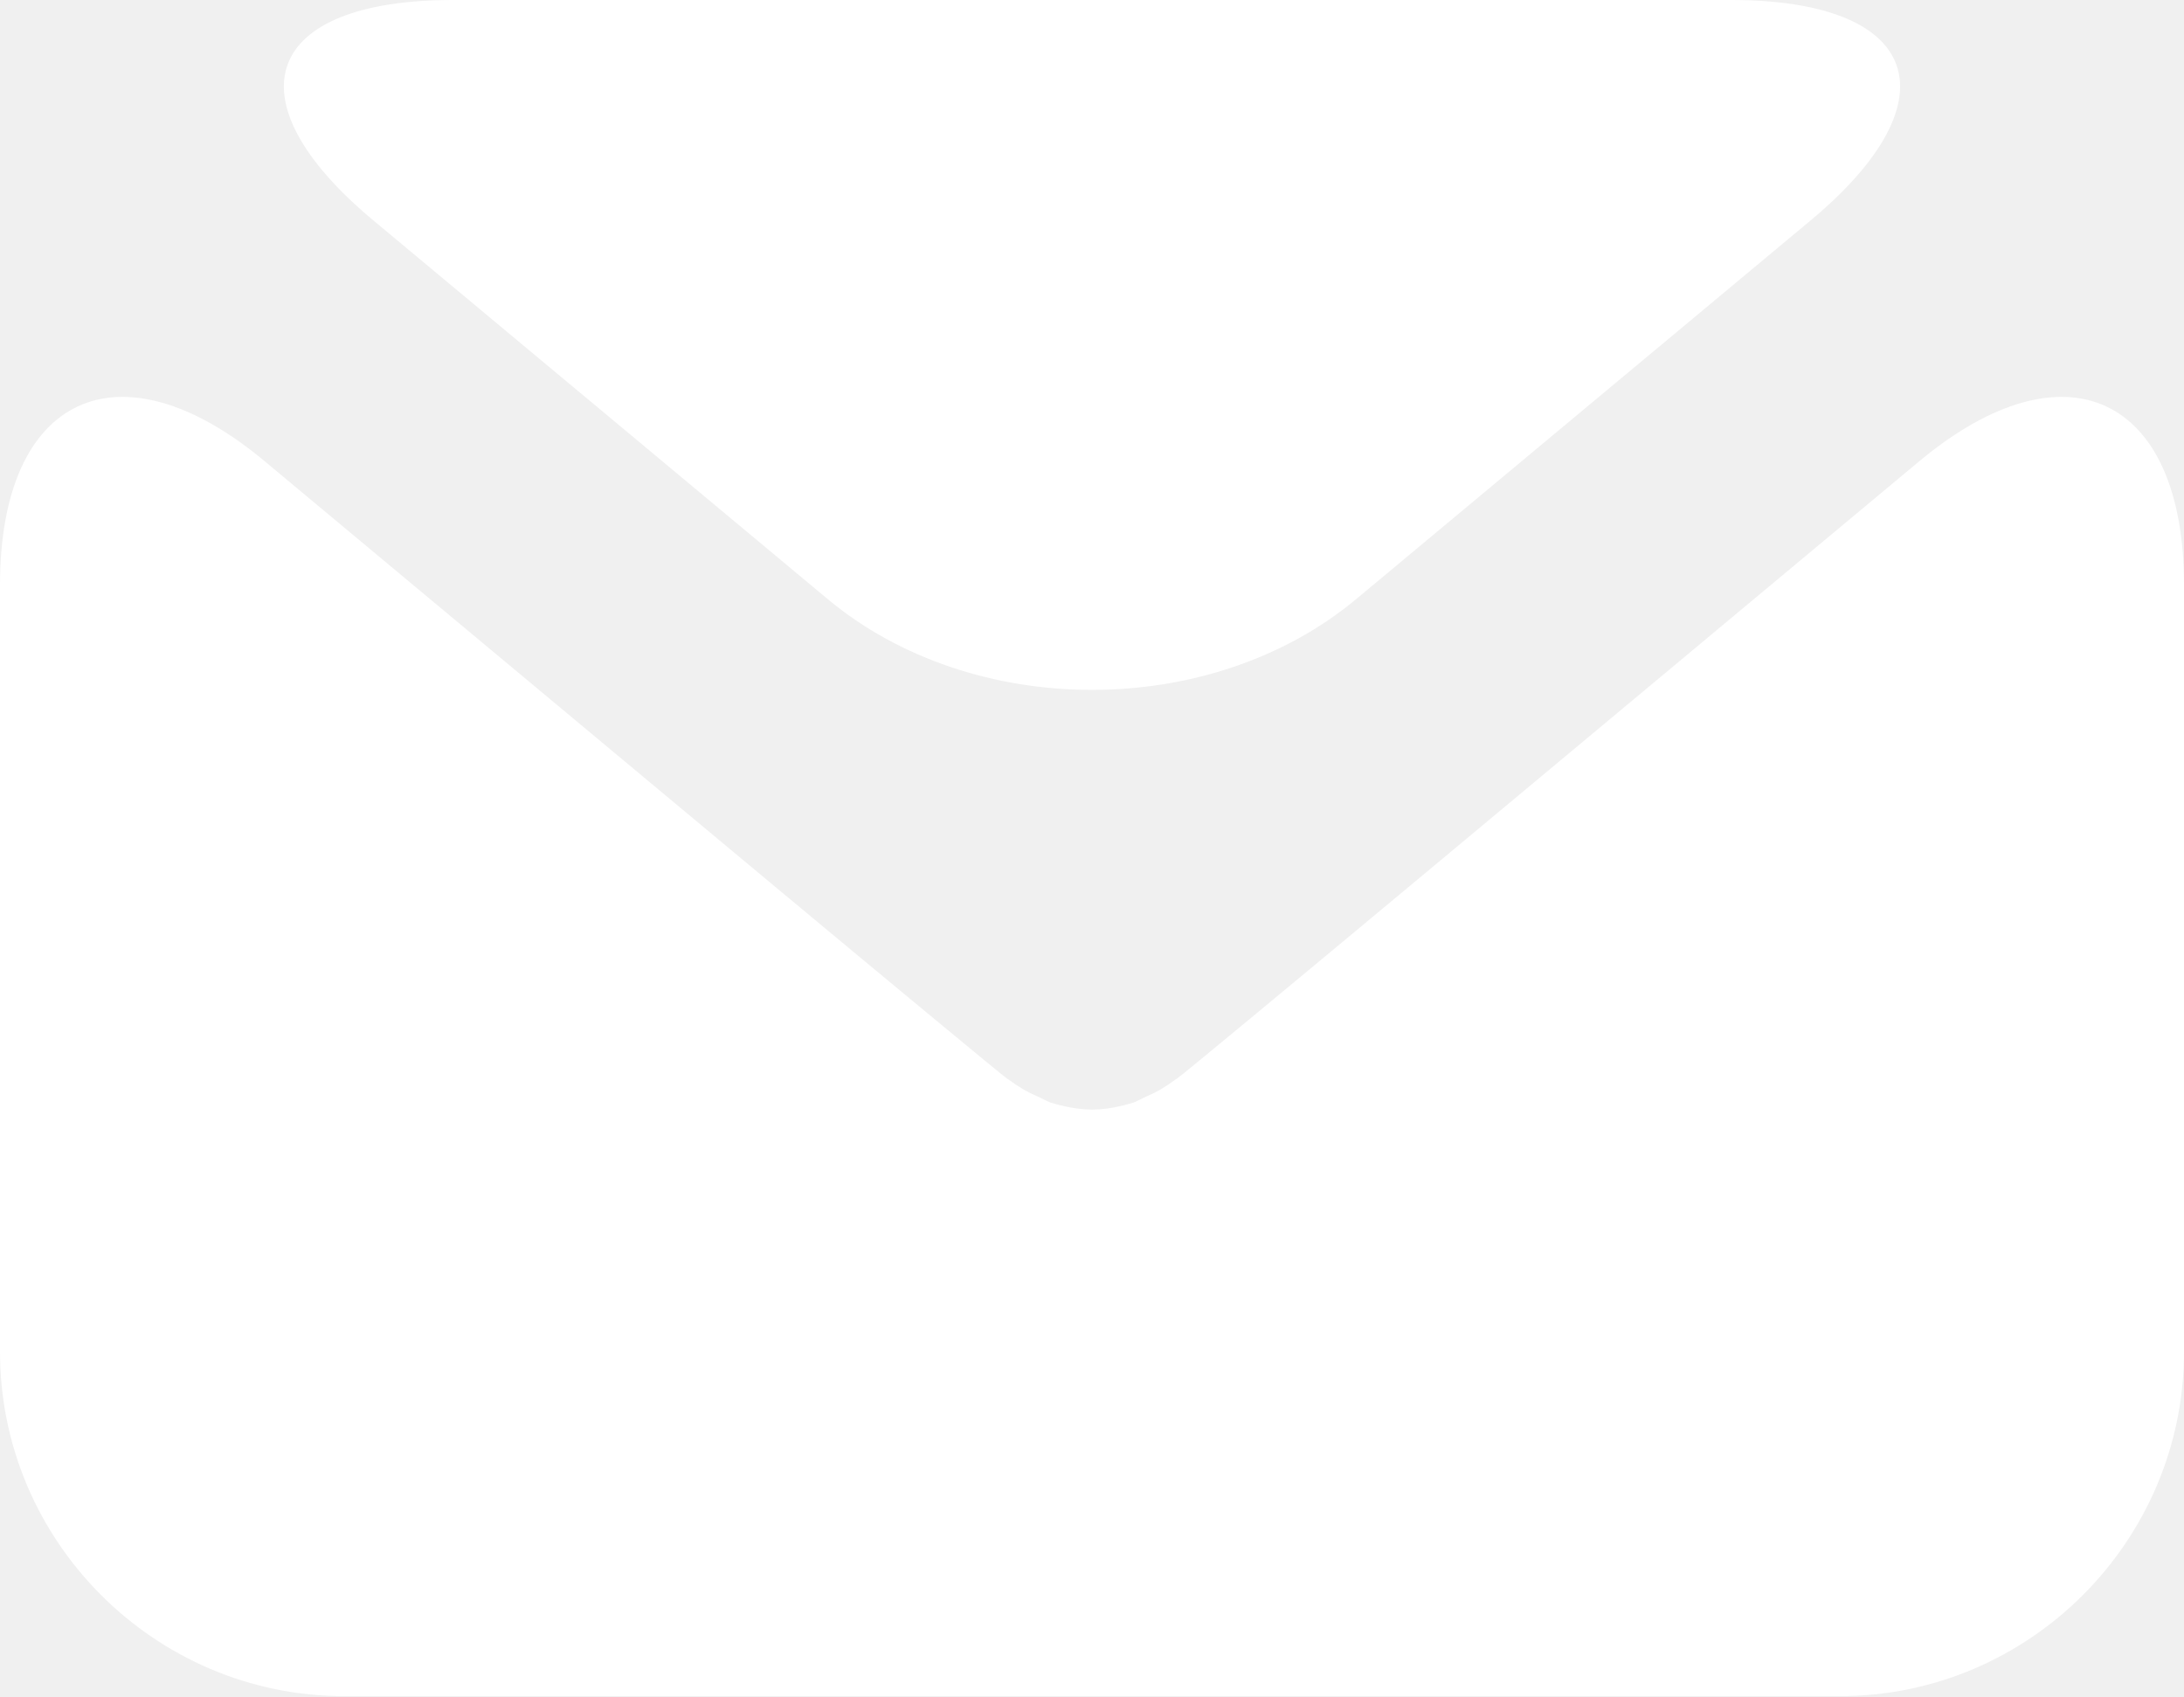
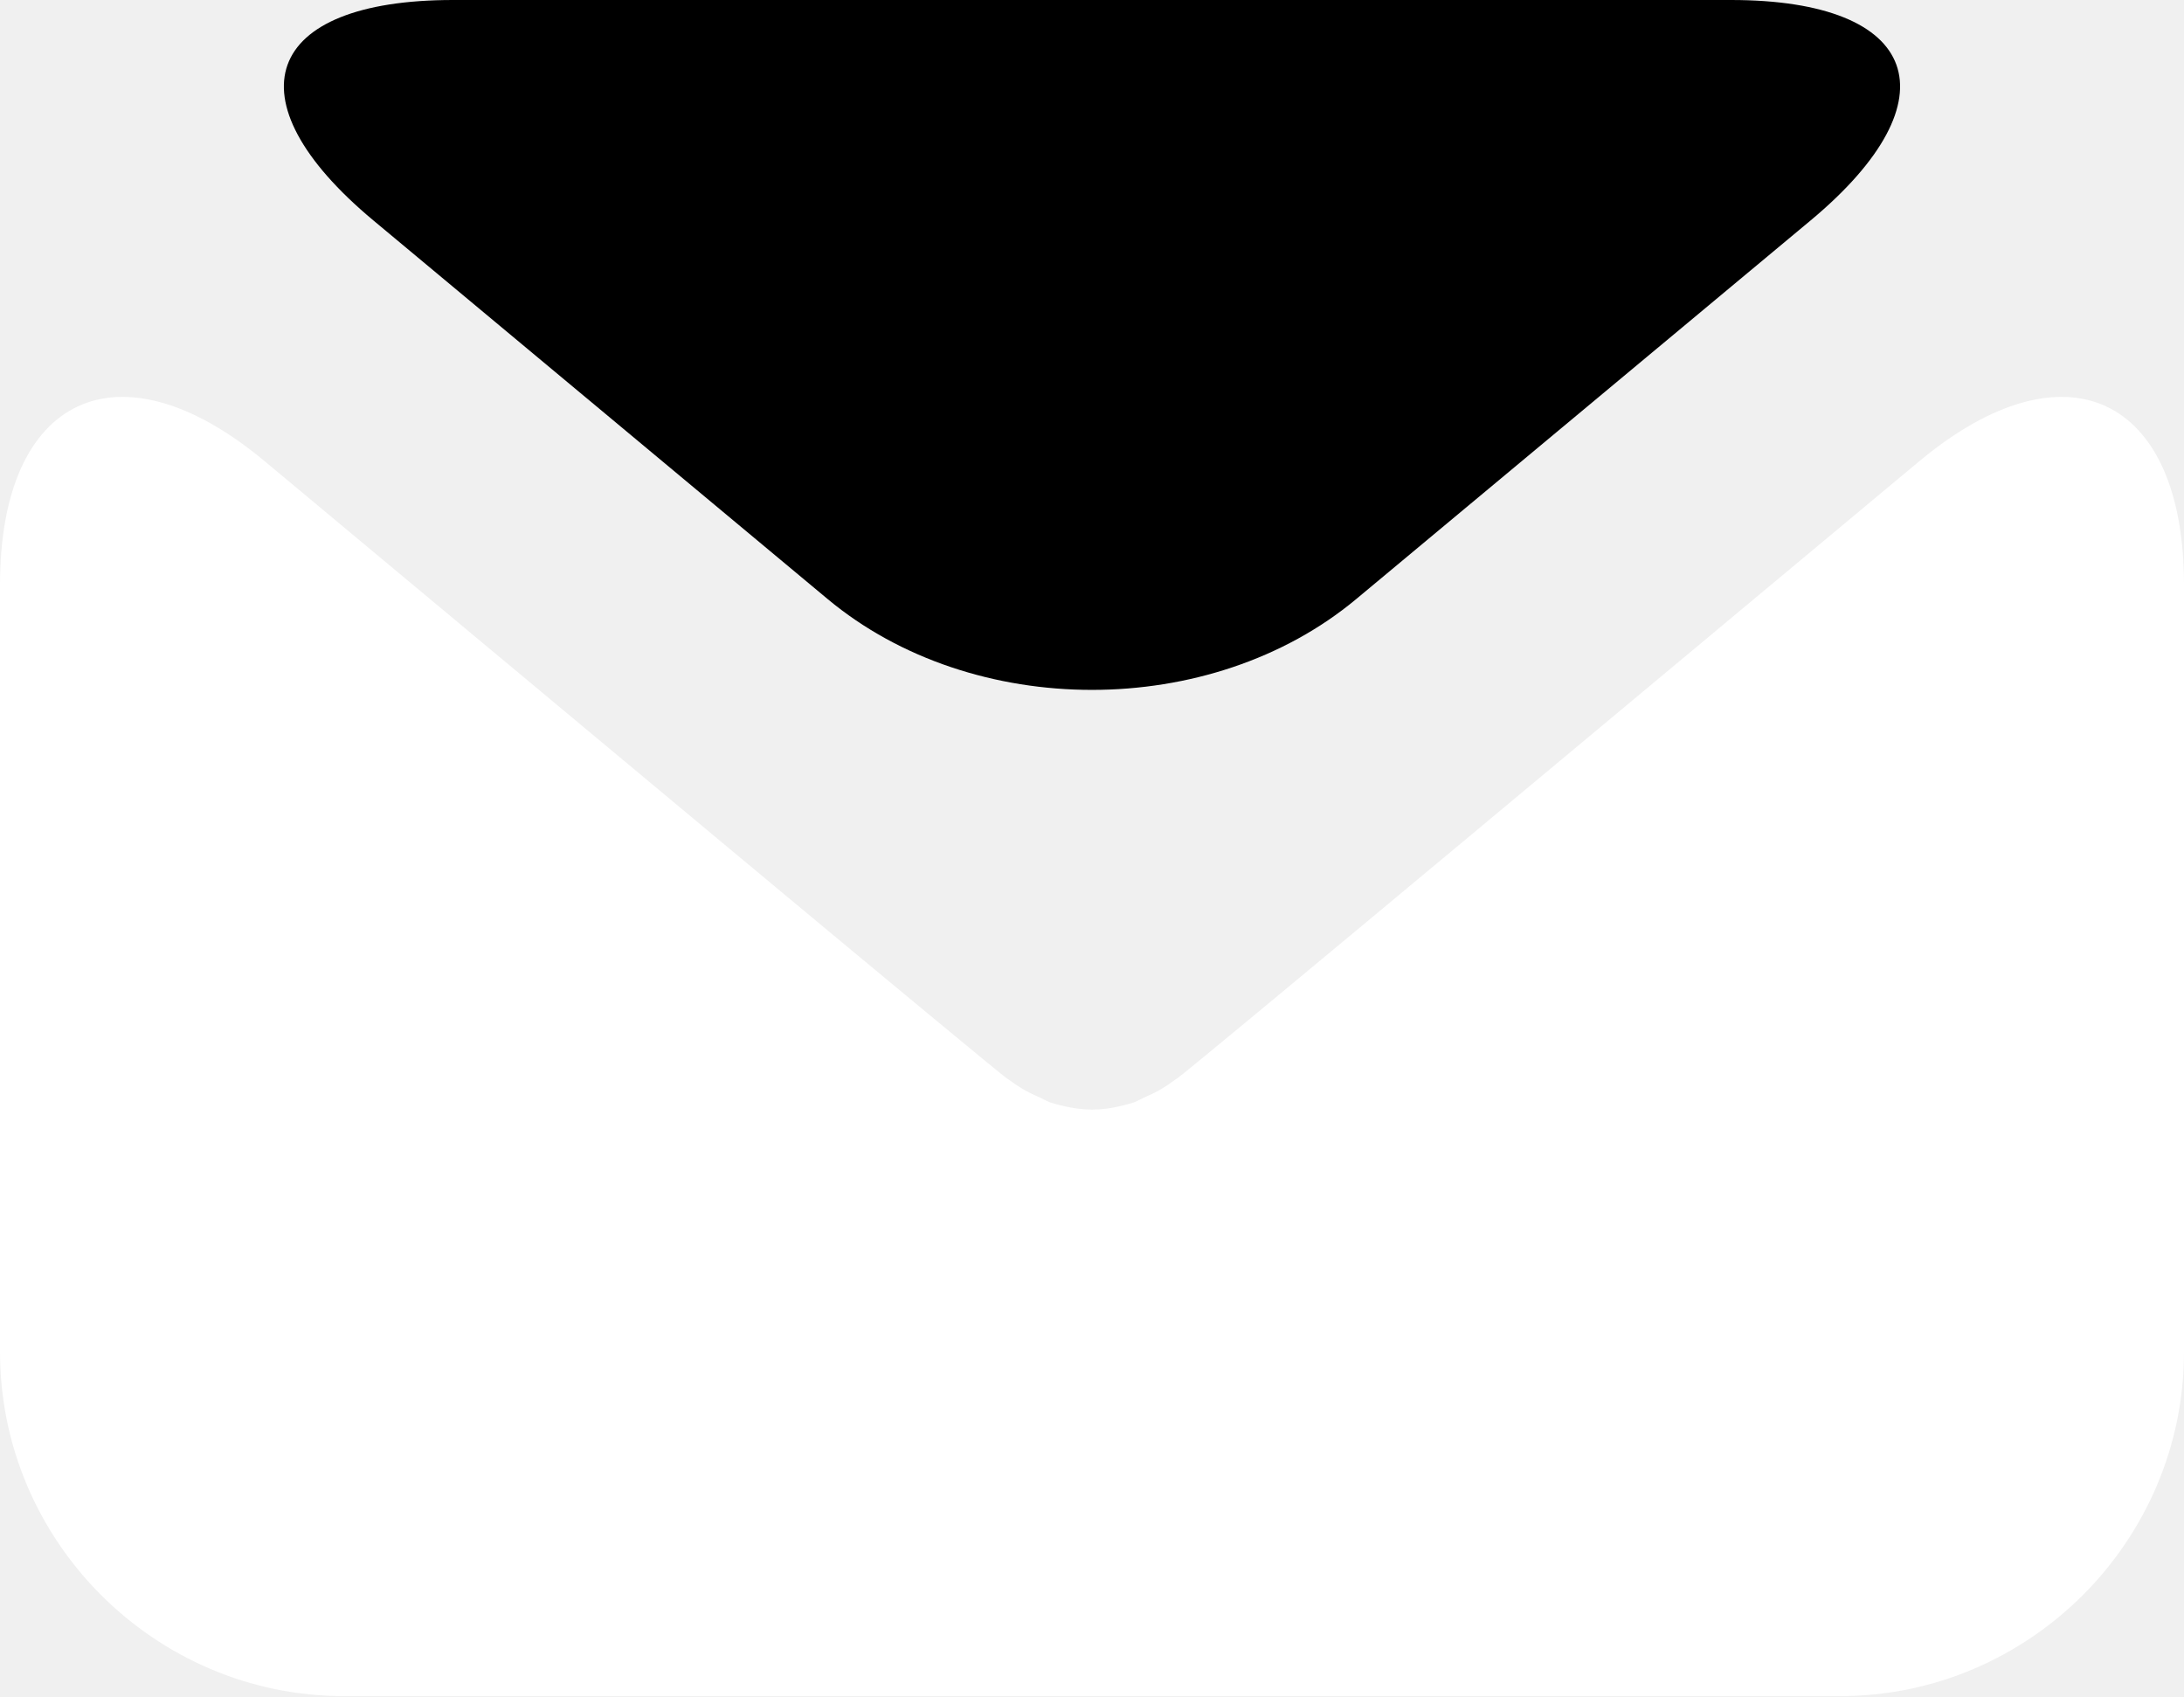
<svg xmlns="http://www.w3.org/2000/svg" version="1.1" id="Layer_1" x="0px" y="0px" width="17.988px" height="13.966px" viewBox="0 0 17.988 13.966" enable-background="new 0 0 17.988 13.966" xml:space="preserve">
  <g>
    <g>
      <g>
-         <path fill="#FFFFFF" d="M14.914,1.814C16.111,0.816,15.816,0,14.257,0H3.731c-1.56,0-1.854,0.816-0.657,1.814l3.742,3.118 c1.197,0.998,3.158,0.998,4.355,0L14.914,1.814z" />
+         <path fill="#000000" d="M14.914,1.814C16.111,0.816,15.816,0,14.257,0H3.731c-1.56,0-1.854,0.816-0.657,1.814l3.742,3.118 c1.197,0.998,3.158,0.998,4.355,0L14.914,1.814z" />
      </g>
      <g>
        <path fill="#FFFFFF" d="M11.913,7.044C10.715,8.042,9.718,8.869,9.695,8.88c0,0,0,0-0.02,0.013 C9.601,8.949,9.523,8.995,9.44,9.029C9.407,9.044,9.374,9.063,9.34,9.077c-0.11,0.034-0.223,0.058-0.335,0.059 c-0.003,0-0.007,0.001-0.01,0.001c0,0,0,0-0.001,0s-0.001,0-0.001,0c-0.003,0-0.007-0.001-0.01-0.001 C8.87,9.134,8.759,9.111,8.648,9.077C8.614,9.063,8.58,9.044,8.548,9.029c-0.083-0.034-0.16-0.08-0.235-0.136C8.293,8.88,8.293,8.88,8.293,8.88c-0.022-0.012-1.02-0.838-2.218-1.836L2.178,3.796C0.979,2.798,0,3.257,0,4.816v6.315 c0,1.56,1.275,2.835,2.835,2.835h12.318c1.56,0,2.835-1.275,2.835-2.835V4.816c0-1.559-0.979-2.018-2.178-1.02L11.913,7.044z" />
      </g>
    </g>
  </g>
</svg>
